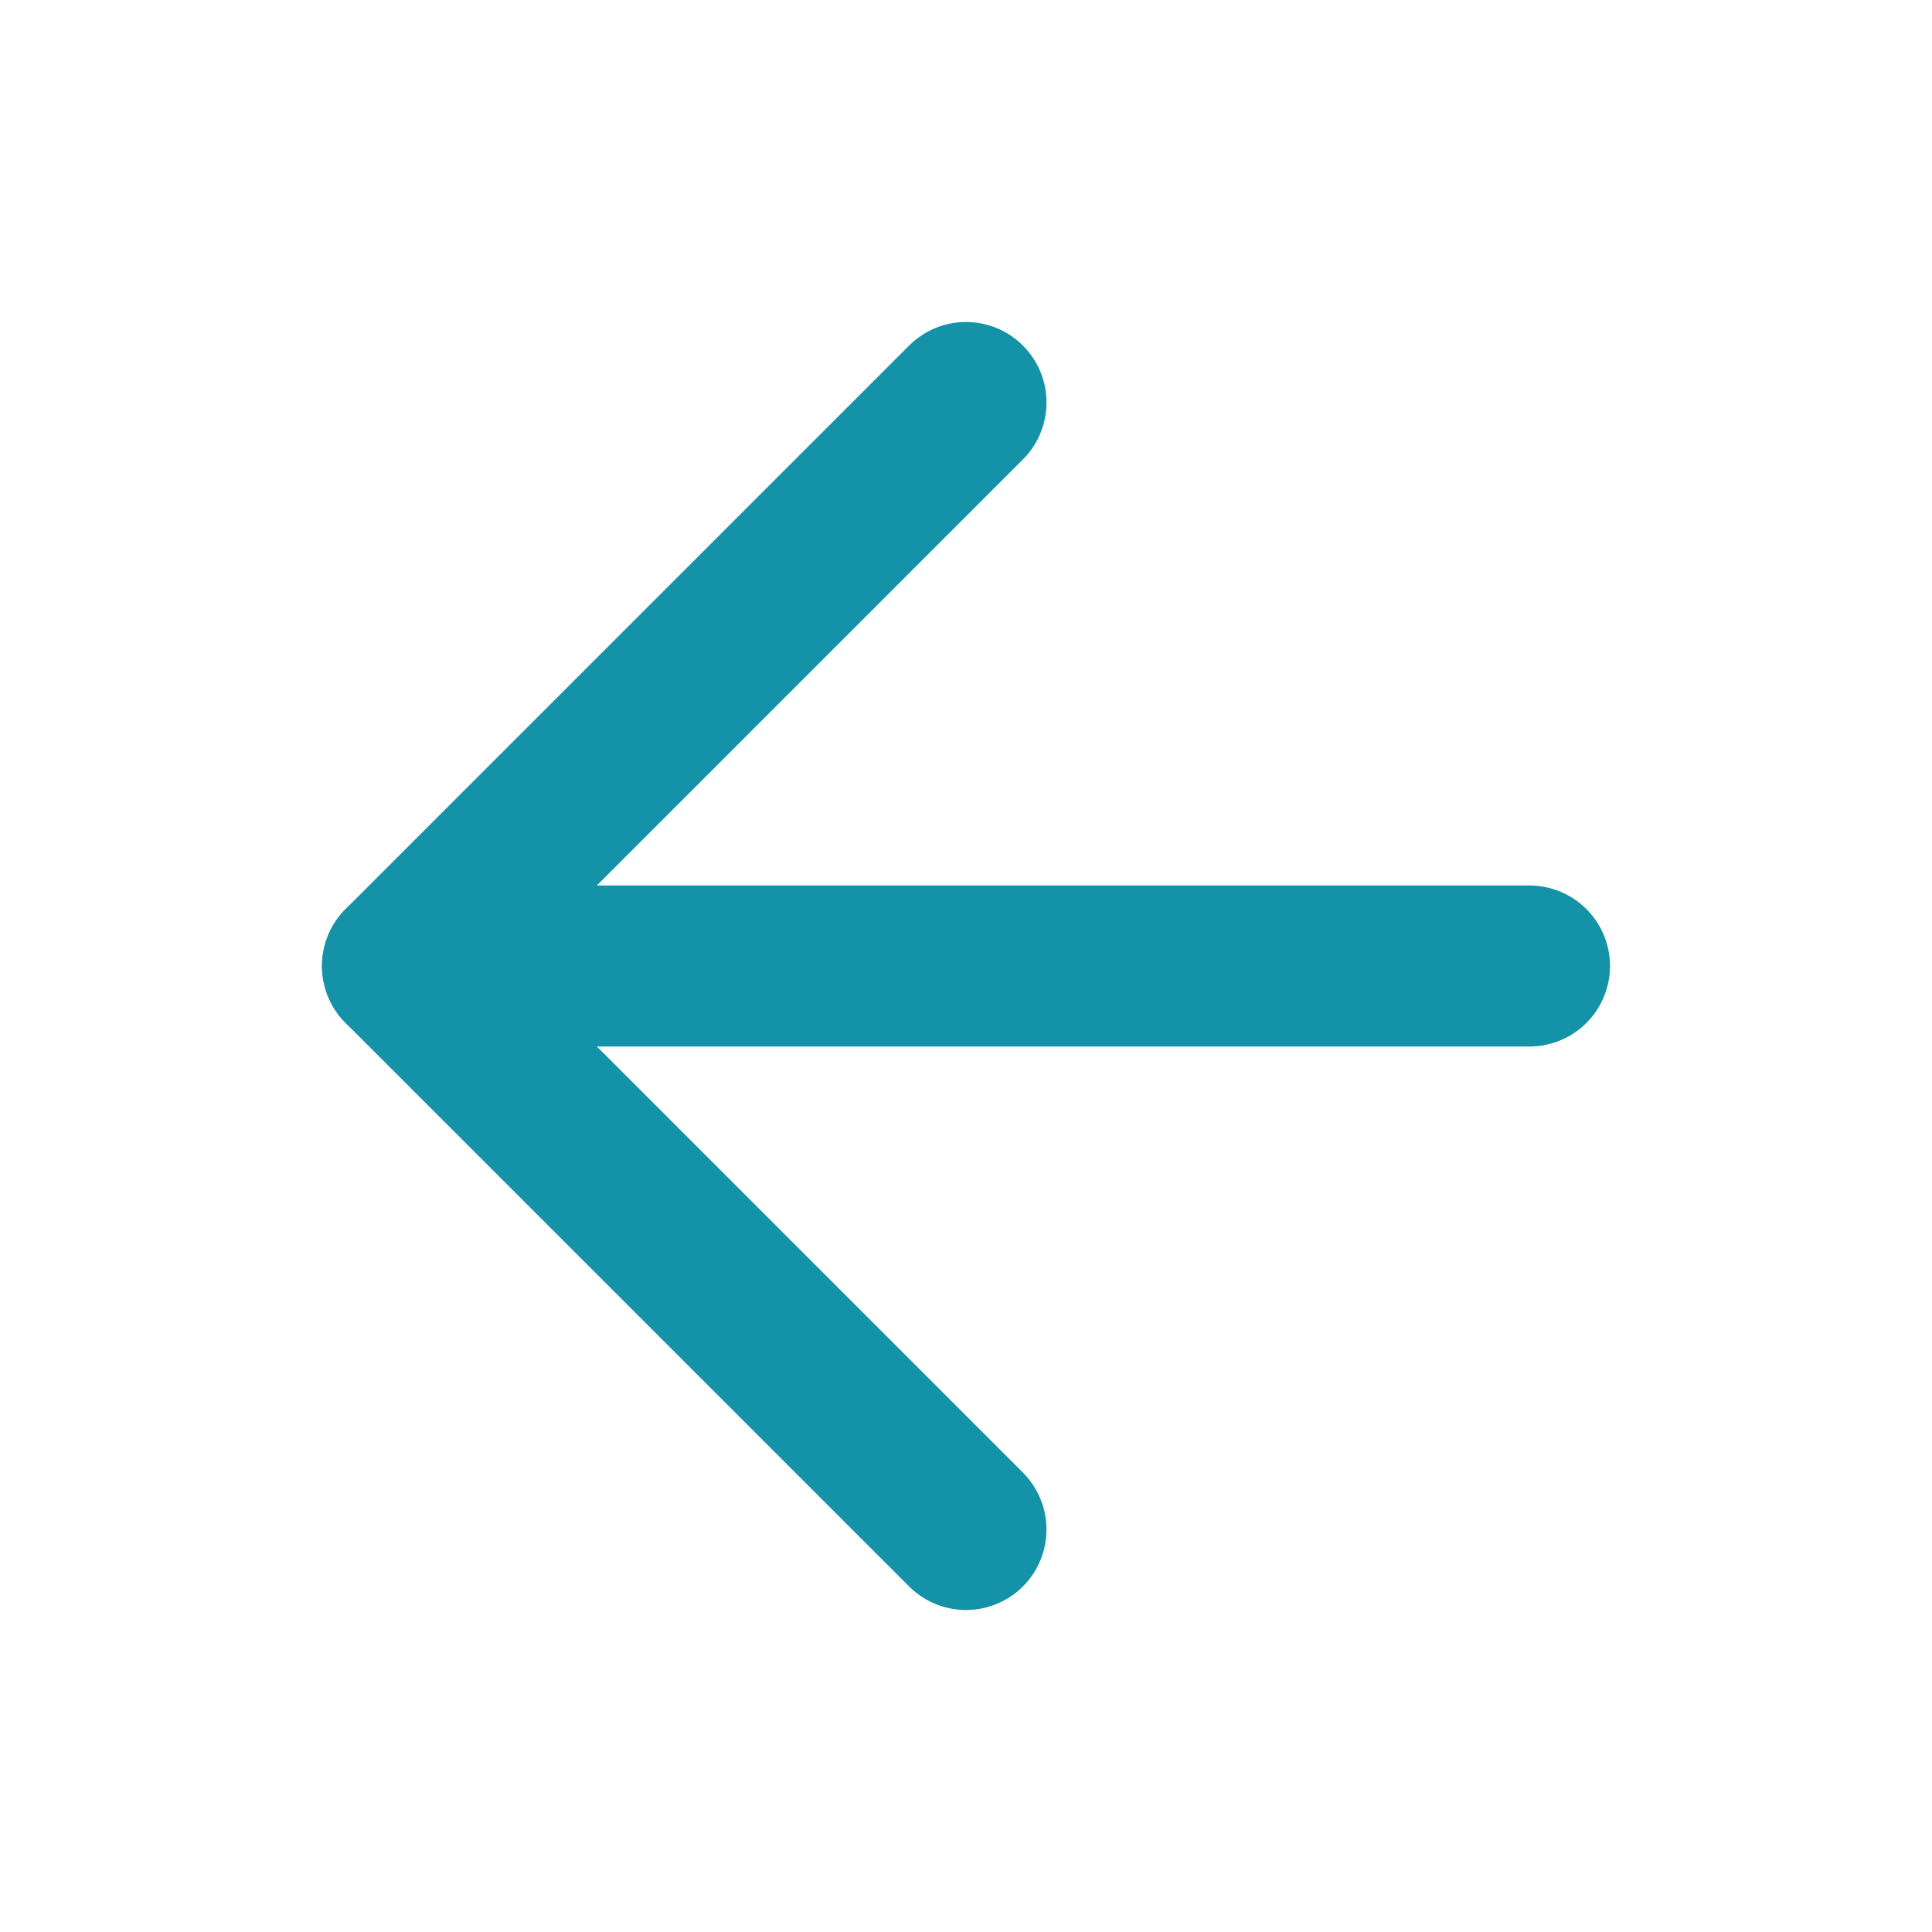
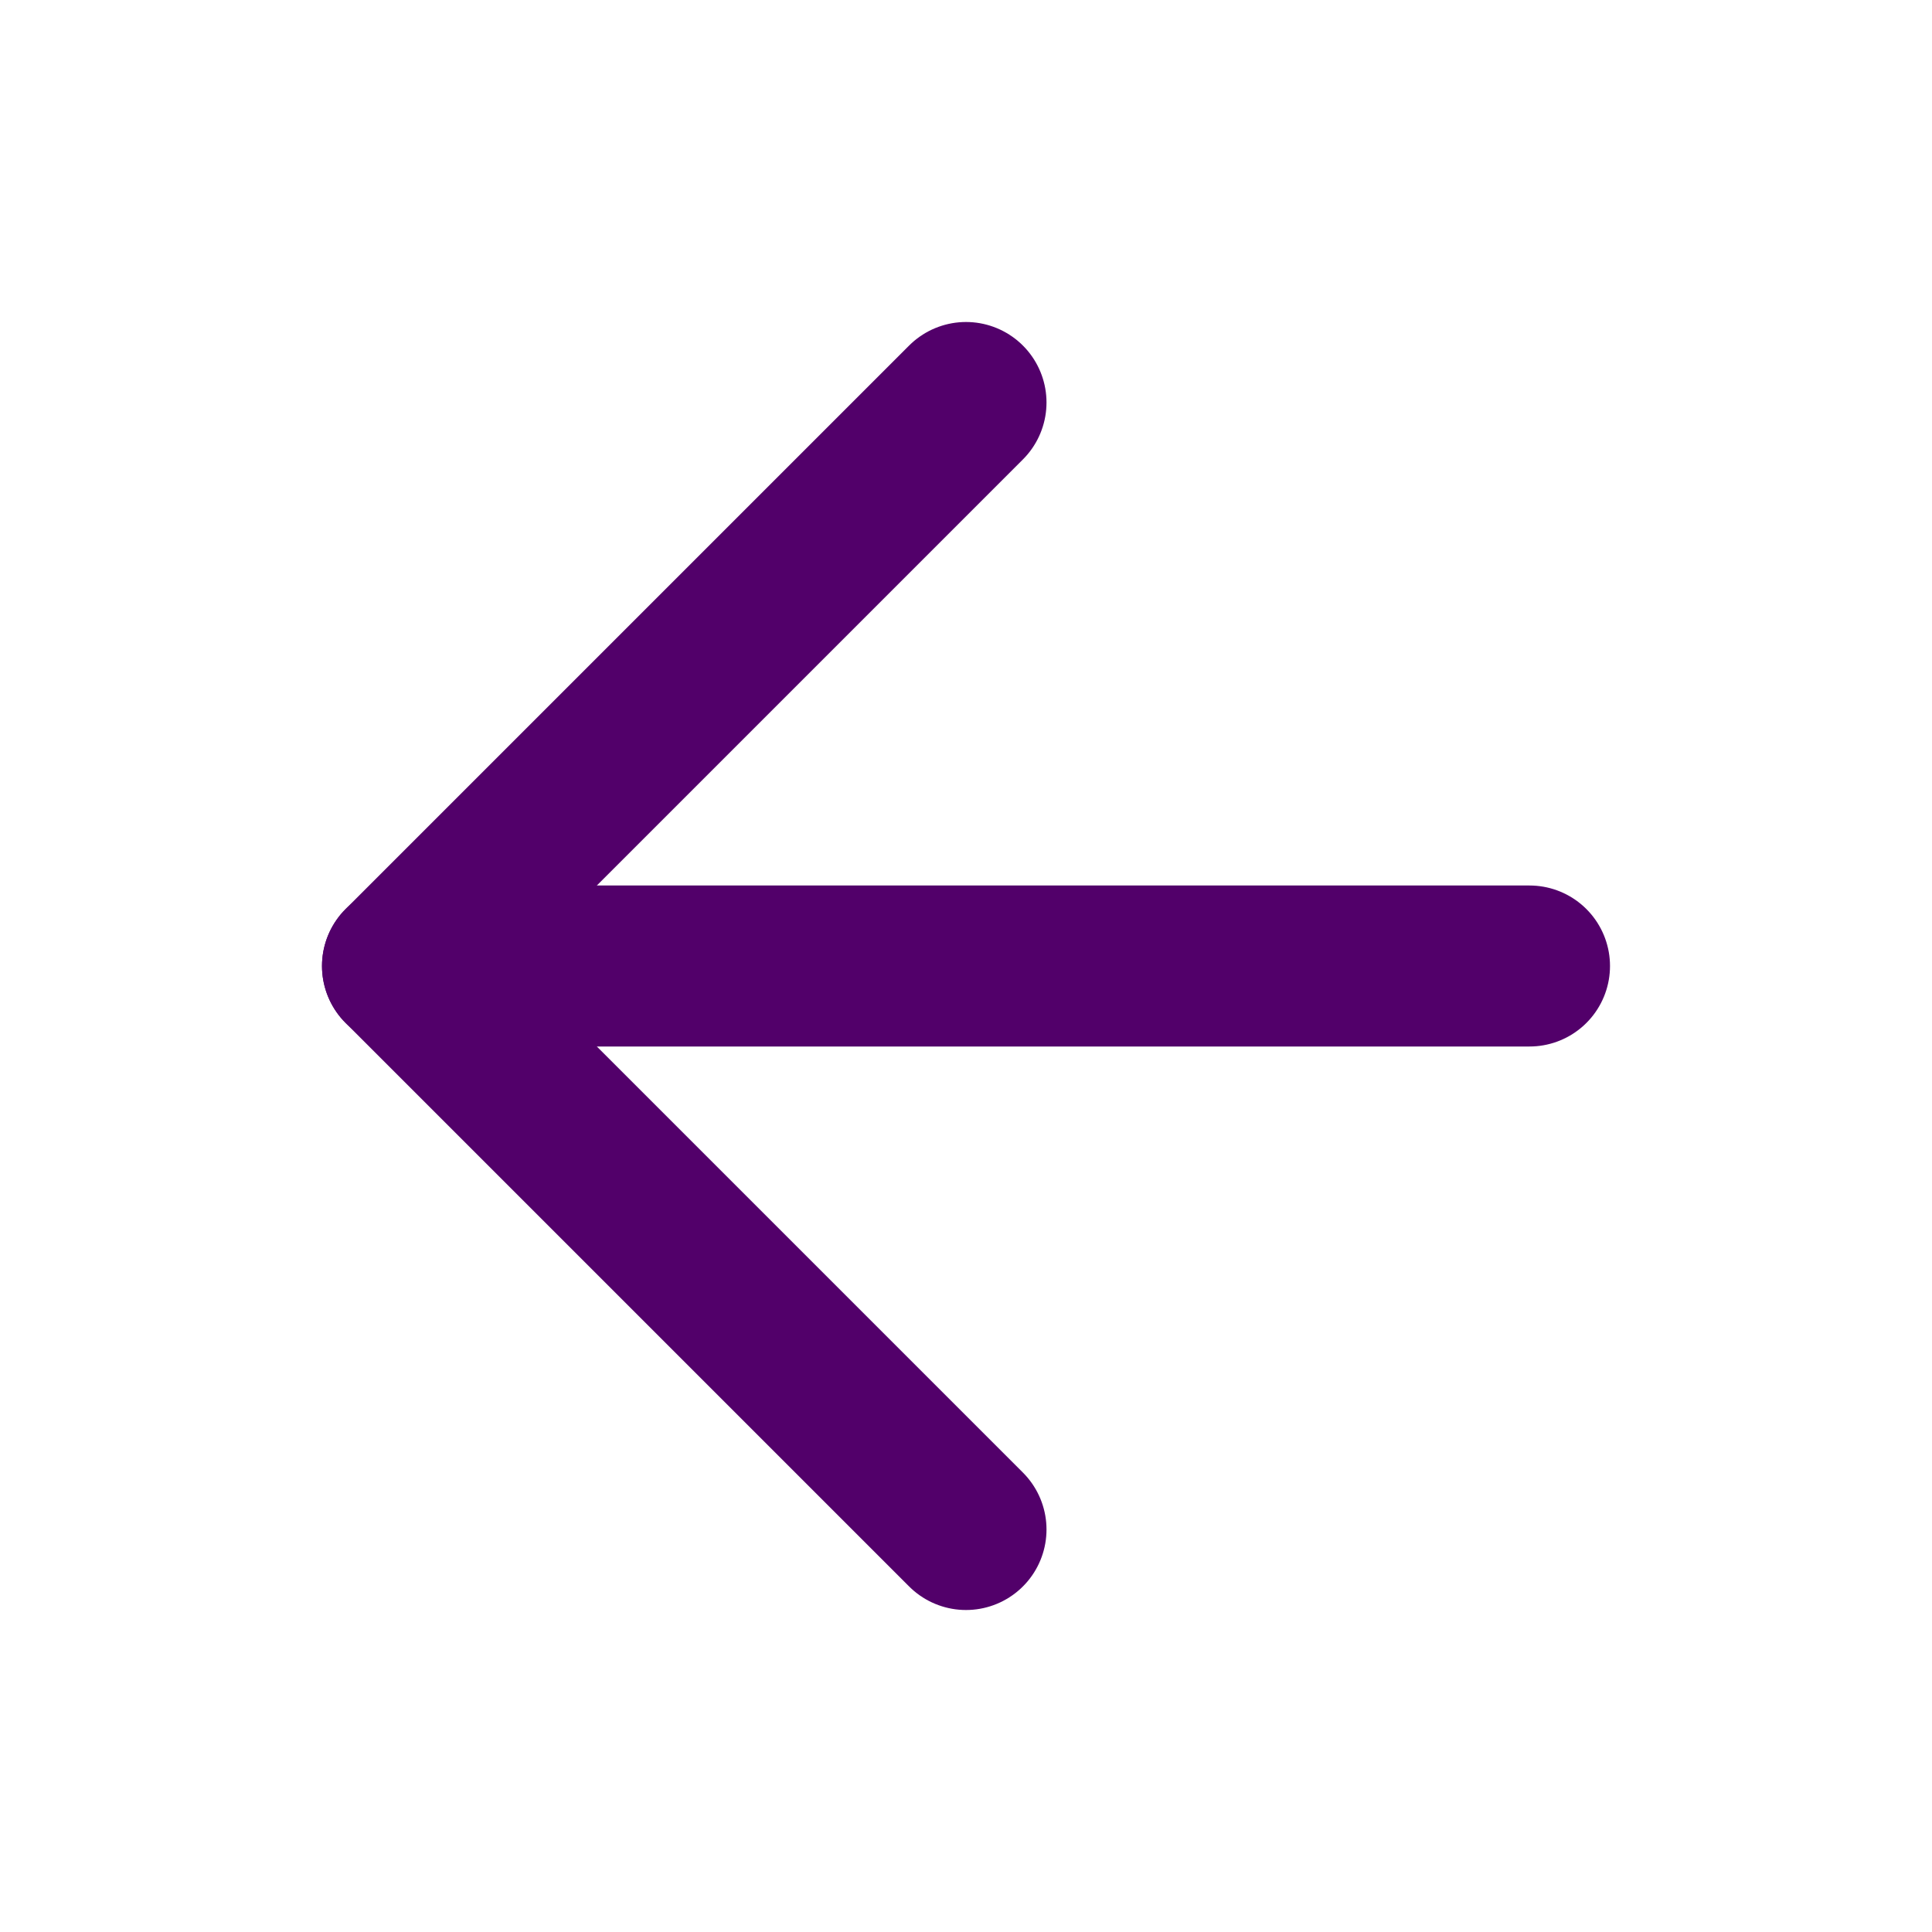
- <svg xmlns="http://www.w3.org/2000/svg" width="24" height="24" viewBox="0 0 24 24" fill="none" stroke="#1492a8" stroke-width="2" stroke-linecap="round" stroke-linejoin="round" class="feather feather-arrow-left">
+ <svg xmlns="http://www.w3.org/2000/svg" width="24" height="24" viewBox="0 0 24 24" fill="none" stroke="#52006a" stroke-width="2" stroke-linecap="round" stroke-linejoin="round" class="feather feather-arrow-left">
  <line x1="19" y1="12" x2="5" y2="12" />
  <polyline points="12 19 5 12 12 5" />
</svg>
